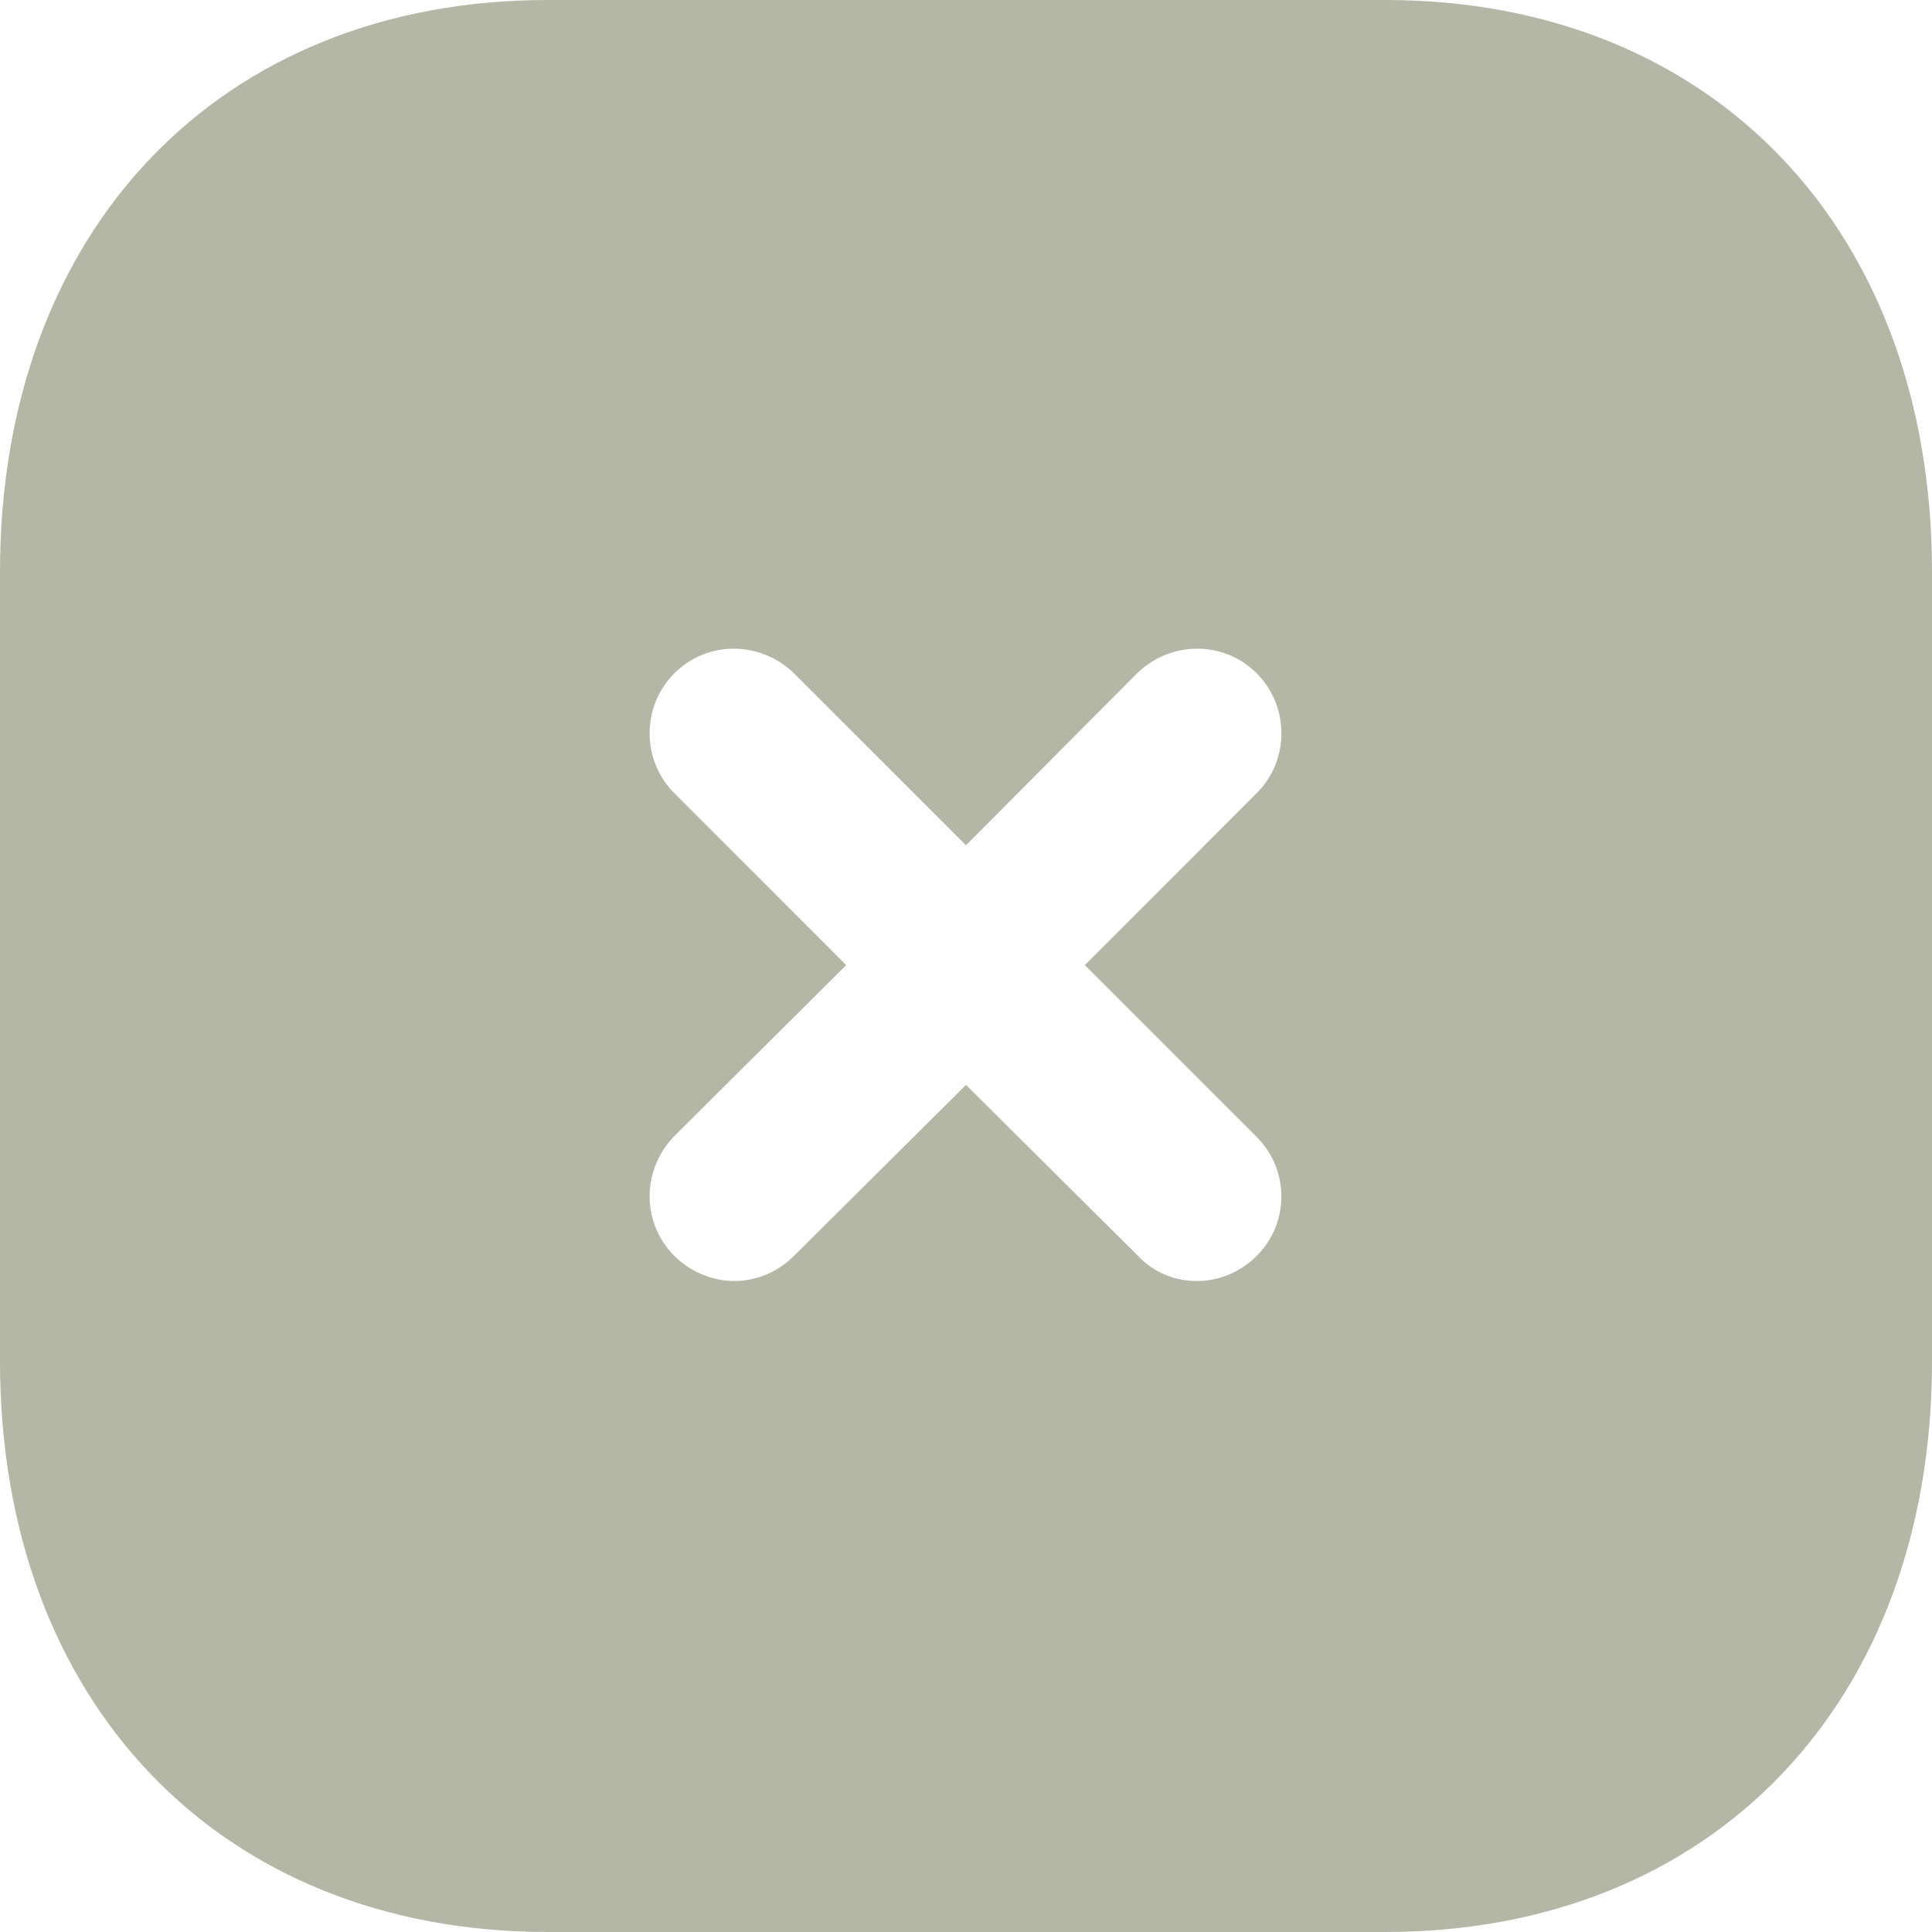
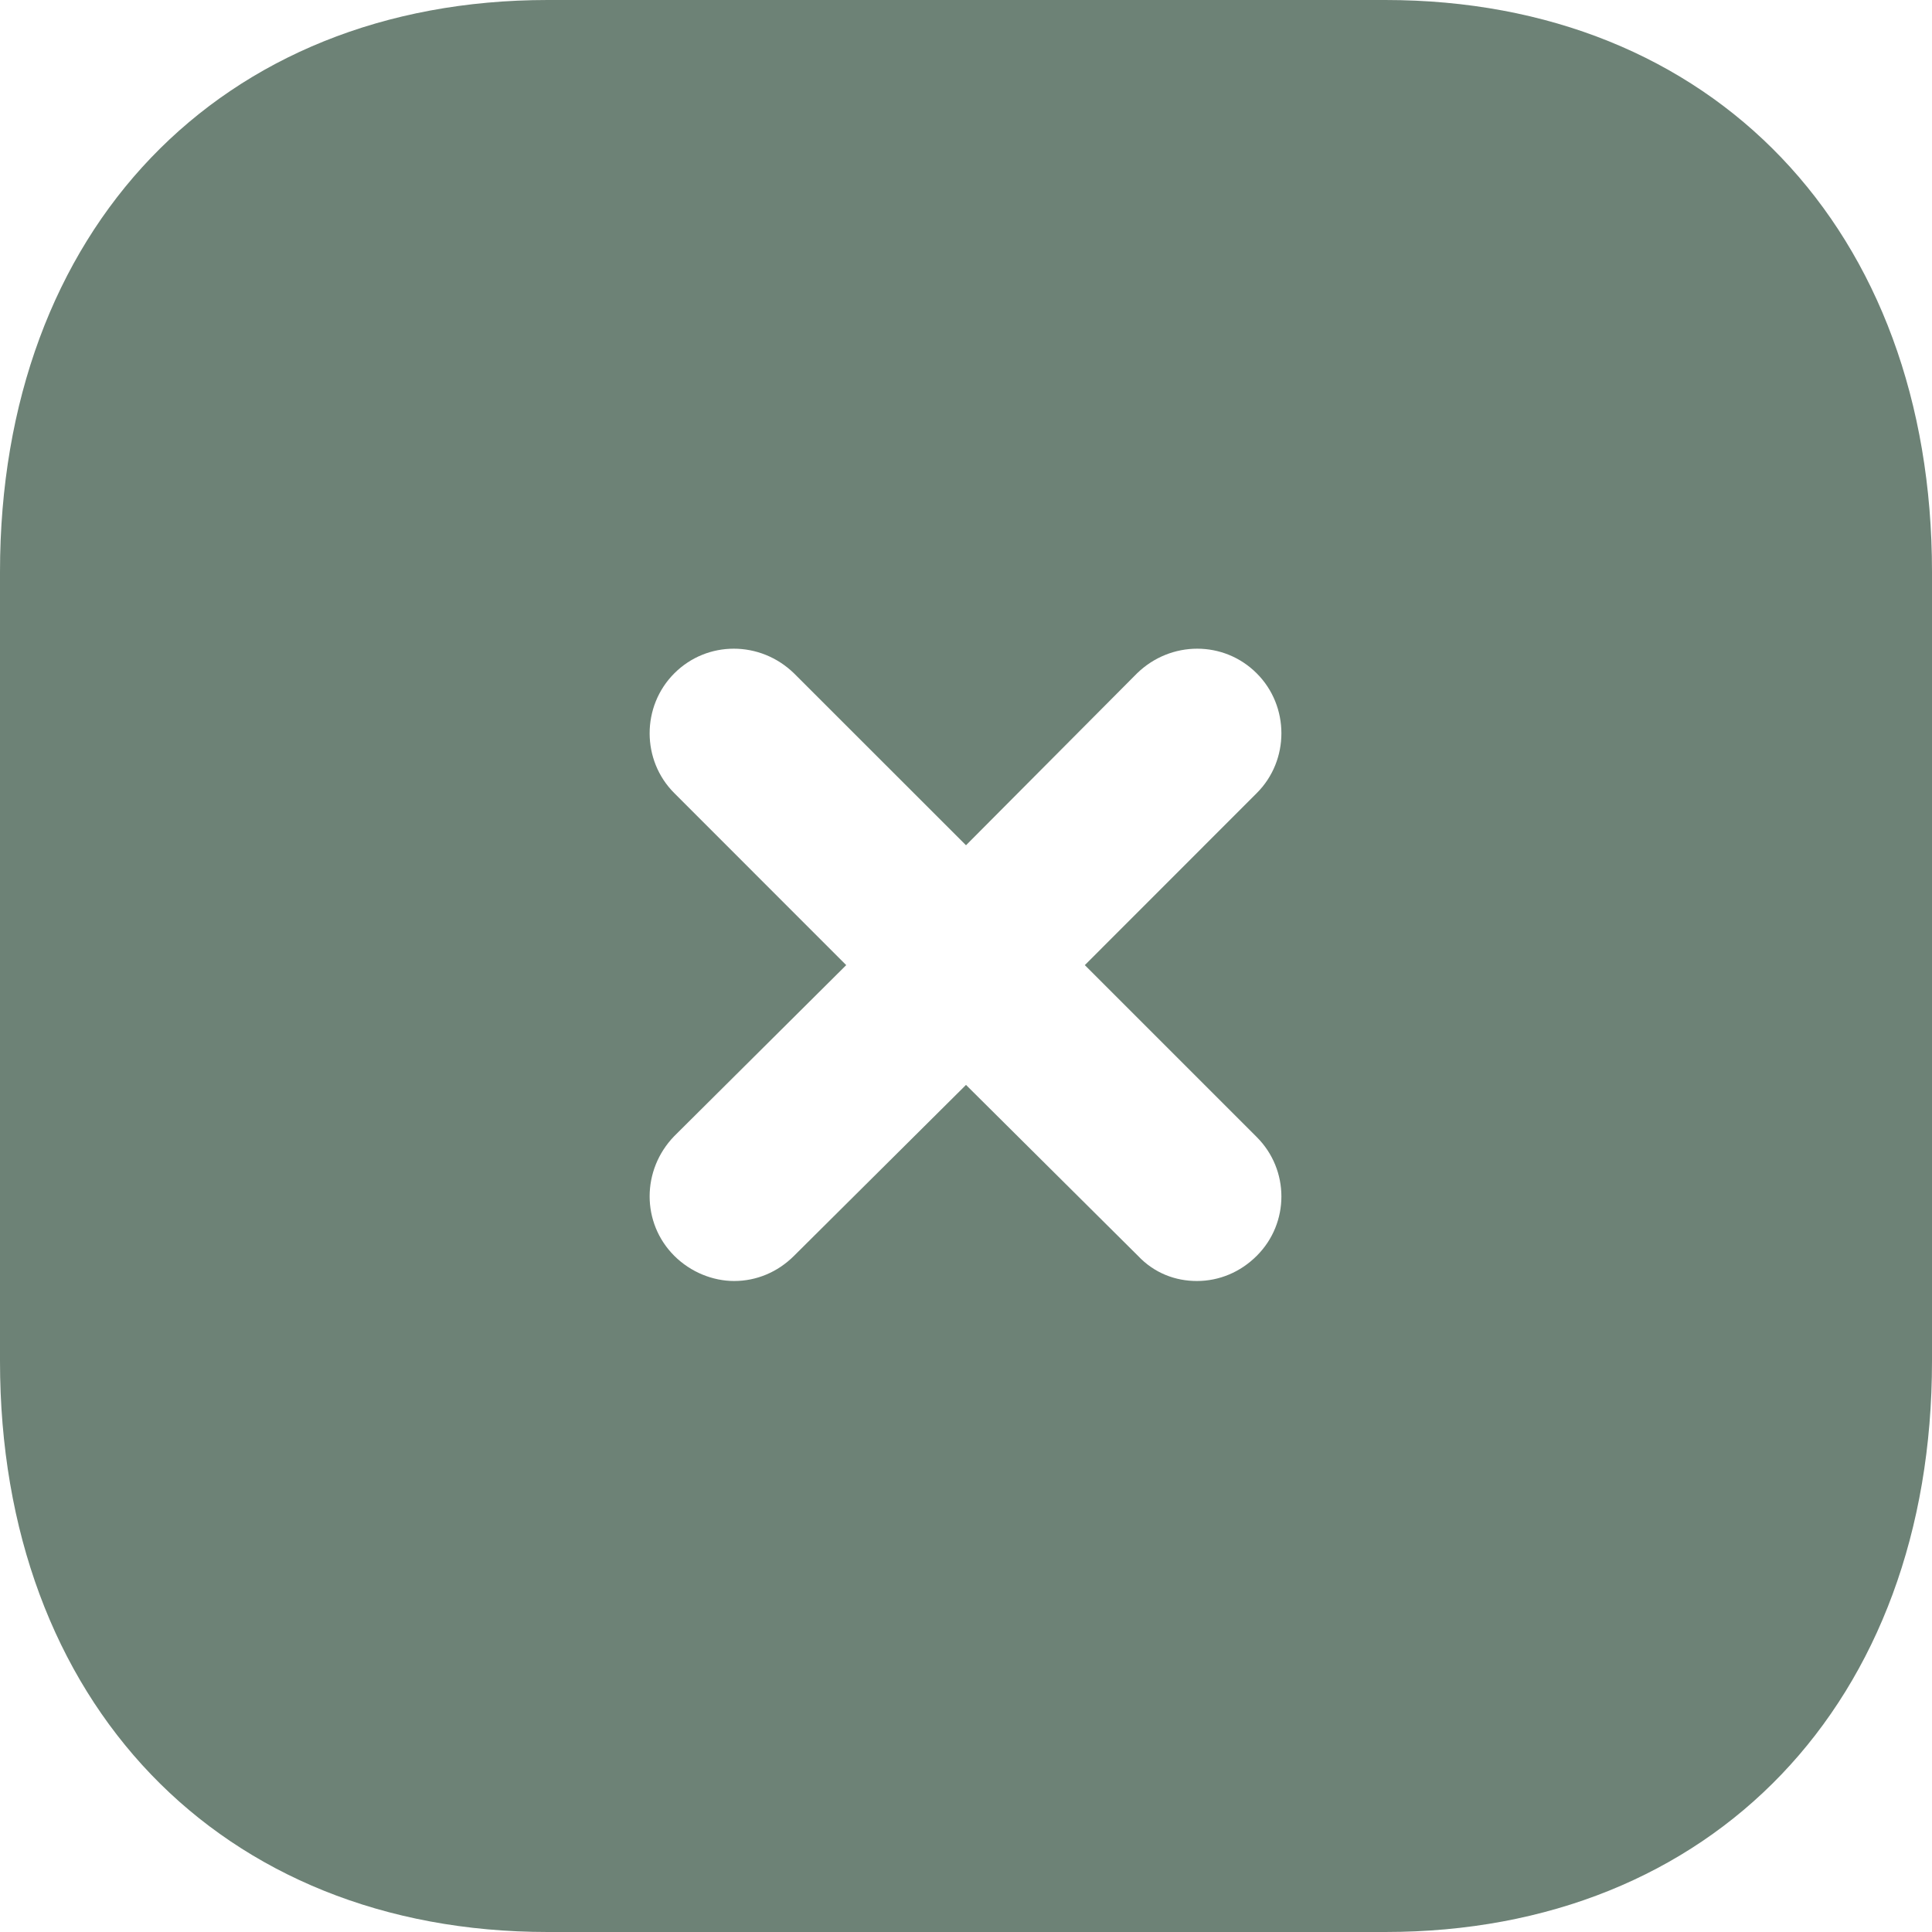
<svg xmlns="http://www.w3.org/2000/svg" width="44" height="44" viewBox="0 0 44 44" fill="none">
-   <path d="M31.548 0C39.006 0 44 5.236 44 13.024V31C44 38.766 39.006 44 31.548 44H12.474C5.016 44 0 38.766 0 31V13.024C0 5.236 5.016 0 12.474 0H31.548ZM28.622 15.336C27.874 14.586 26.664 14.586 25.894 15.336L22 19.25L18.084 15.336C17.314 14.586 16.104 14.586 15.356 15.336C14.608 16.084 14.608 17.316 15.356 18.062L19.272 21.98L15.356 25.874C14.608 26.644 14.608 27.854 15.356 28.6C15.73 28.974 16.236 29.174 16.72 29.174C17.226 29.174 17.71 28.974 18.084 28.6L22 24.708L25.916 28.6C26.29 28.998 26.774 29.174 27.258 29.174C27.764 29.174 28.248 28.974 28.622 28.6C29.37 27.854 29.37 26.644 28.622 25.896L24.706 21.98L28.622 18.062C29.37 17.316 29.37 16.084 28.622 15.336Z" fill="#6A704C" fill-opacity="0.5" />
+   <path d="M31.548 0C39.006 0 44 5.236 44 13.024V31C44 38.766 39.006 44 31.548 44H12.474C5.016 44 0 38.766 0 31V13.024C0 5.236 5.016 0 12.474 0H31.548ZM28.622 15.336C27.874 14.586 26.664 14.586 25.894 15.336L22 19.25L18.084 15.336C17.314 14.586 16.104 14.586 15.356 15.336C14.608 16.084 14.608 17.316 15.356 18.062L19.272 21.98L15.356 25.874C14.608 26.644 14.608 27.854 15.356 28.6C15.73 28.974 16.236 29.174 16.72 29.174C17.226 29.174 17.71 28.974 18.084 28.6L22 24.708L25.916 28.6C26.29 28.998 26.774 29.174 27.258 29.174C27.764 29.174 28.248 28.974 28.622 28.6C29.37 27.854 29.37 26.644 28.622 25.896L24.706 21.98L28.622 18.062C29.37 17.316 29.37 16.084 28.622 15.336Z" fill="#304E3C" fill-opacity="0.7" />
</svg>
